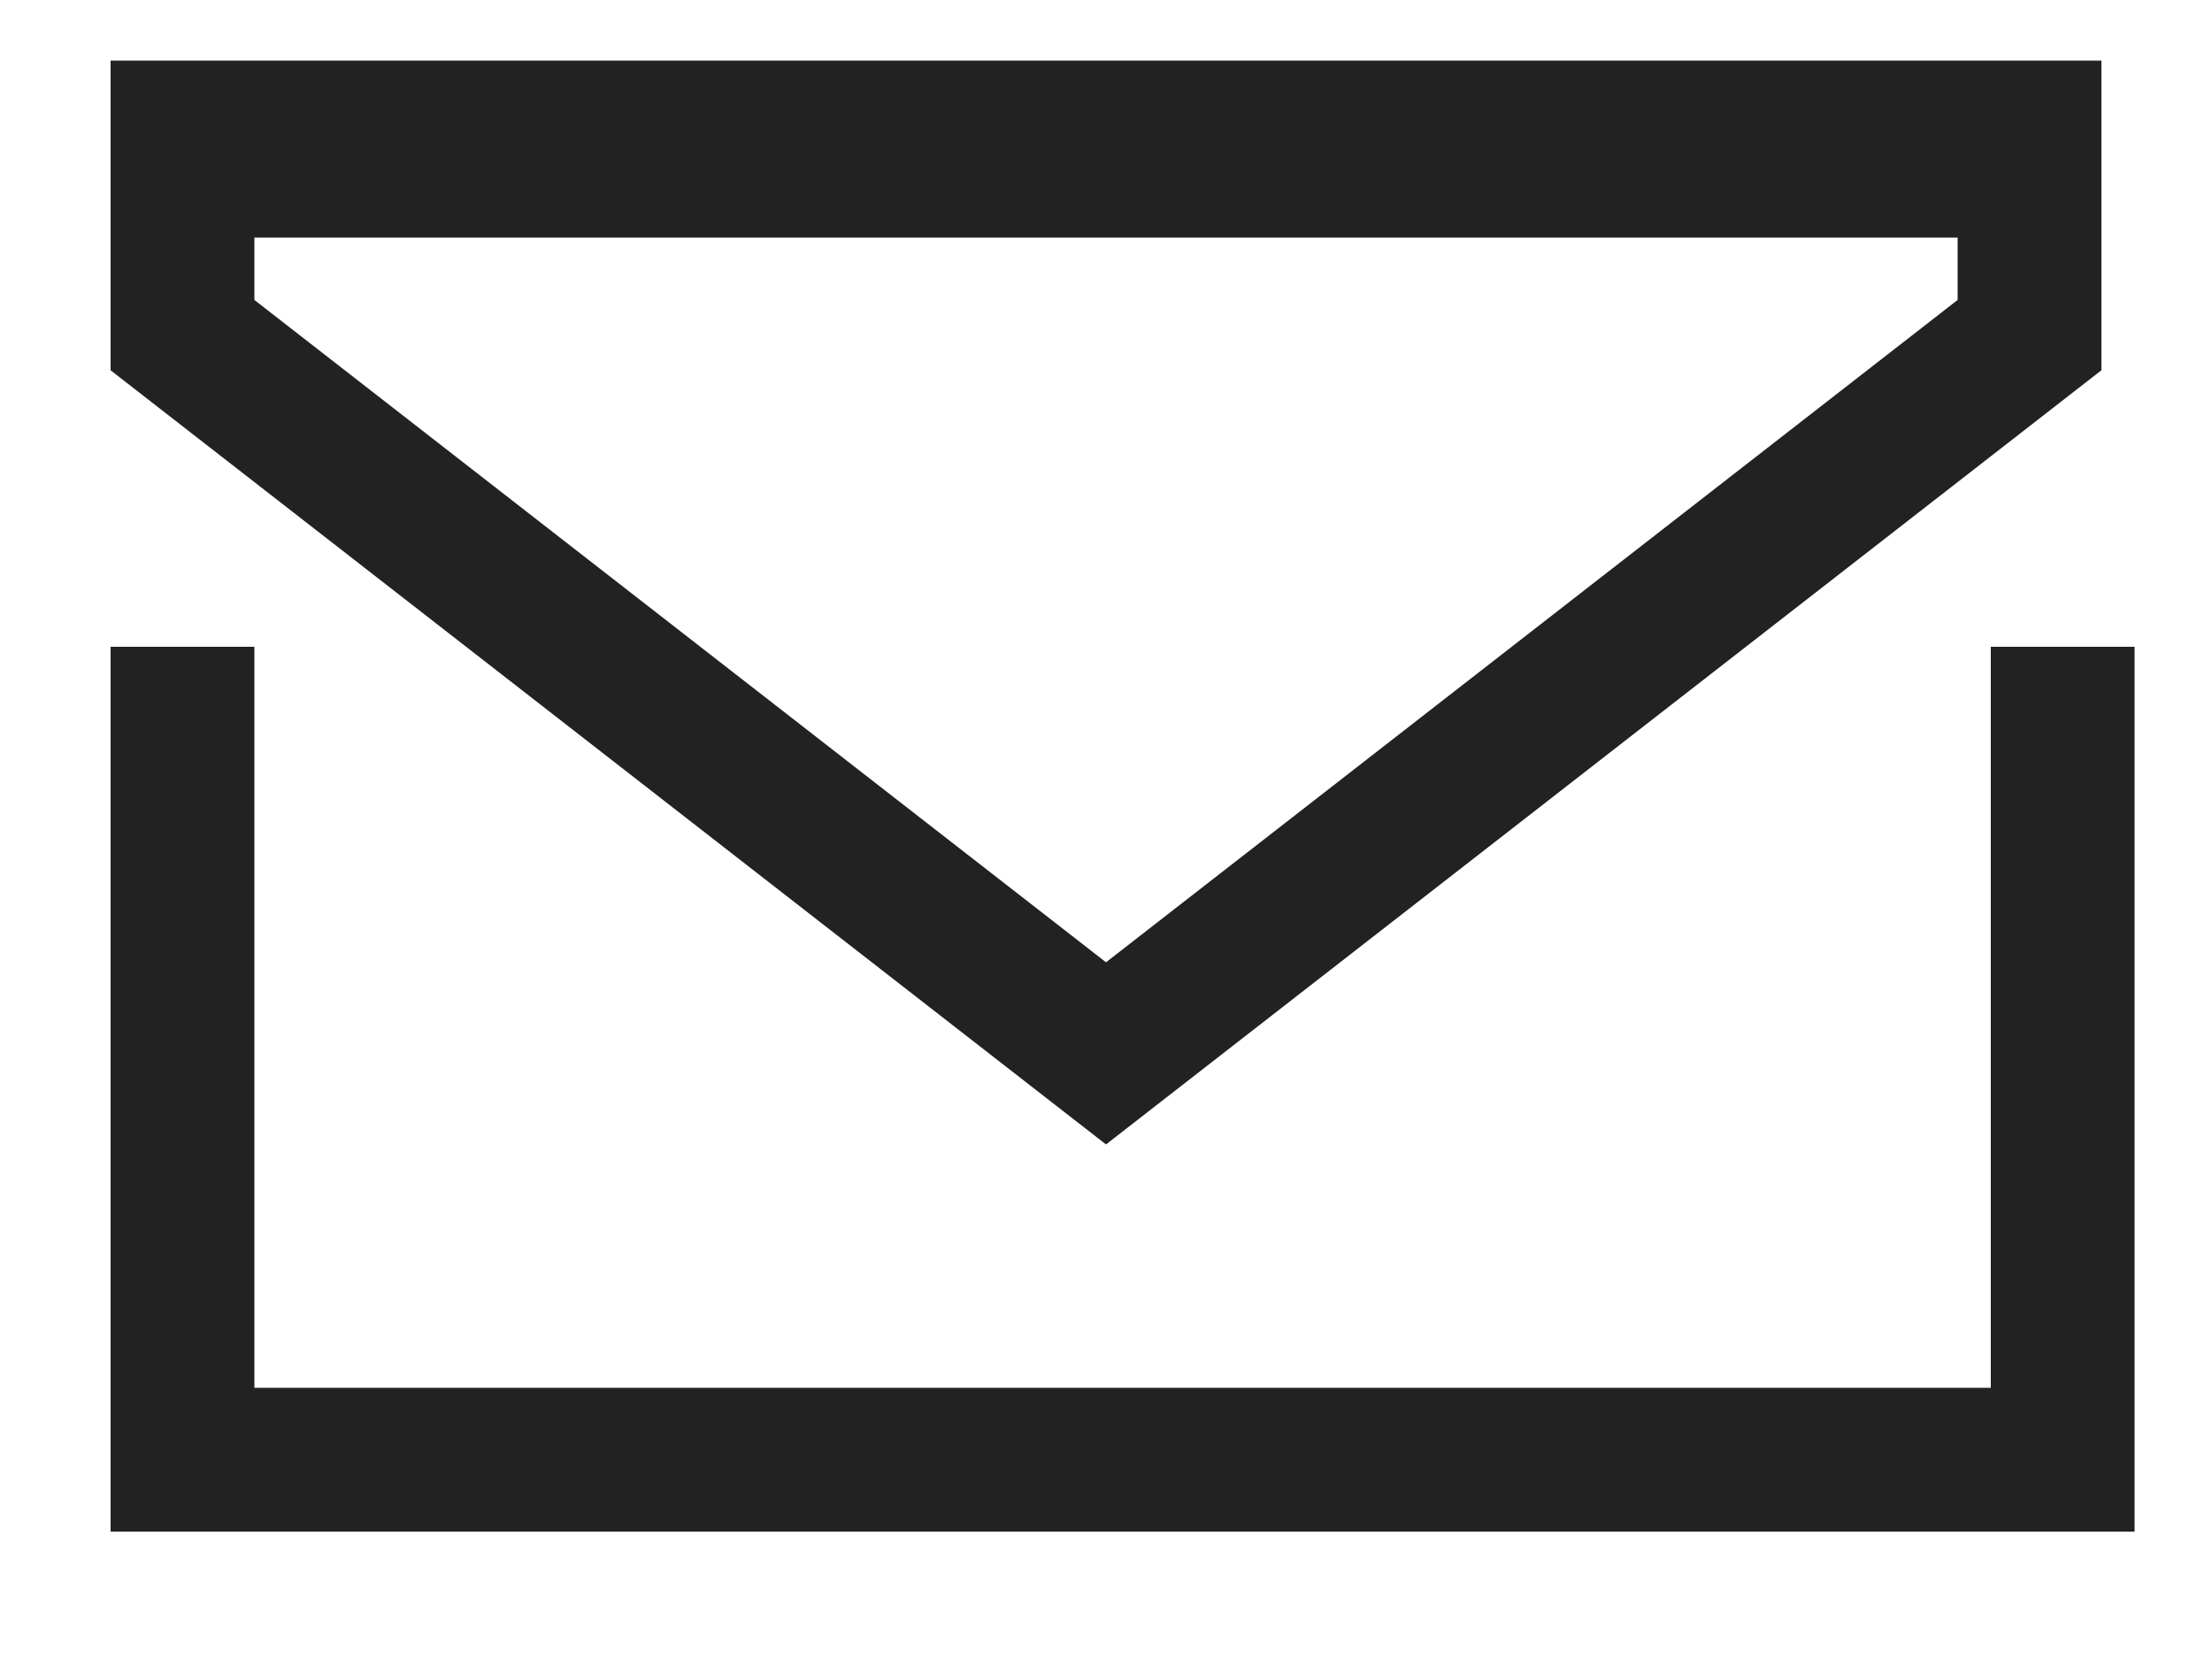
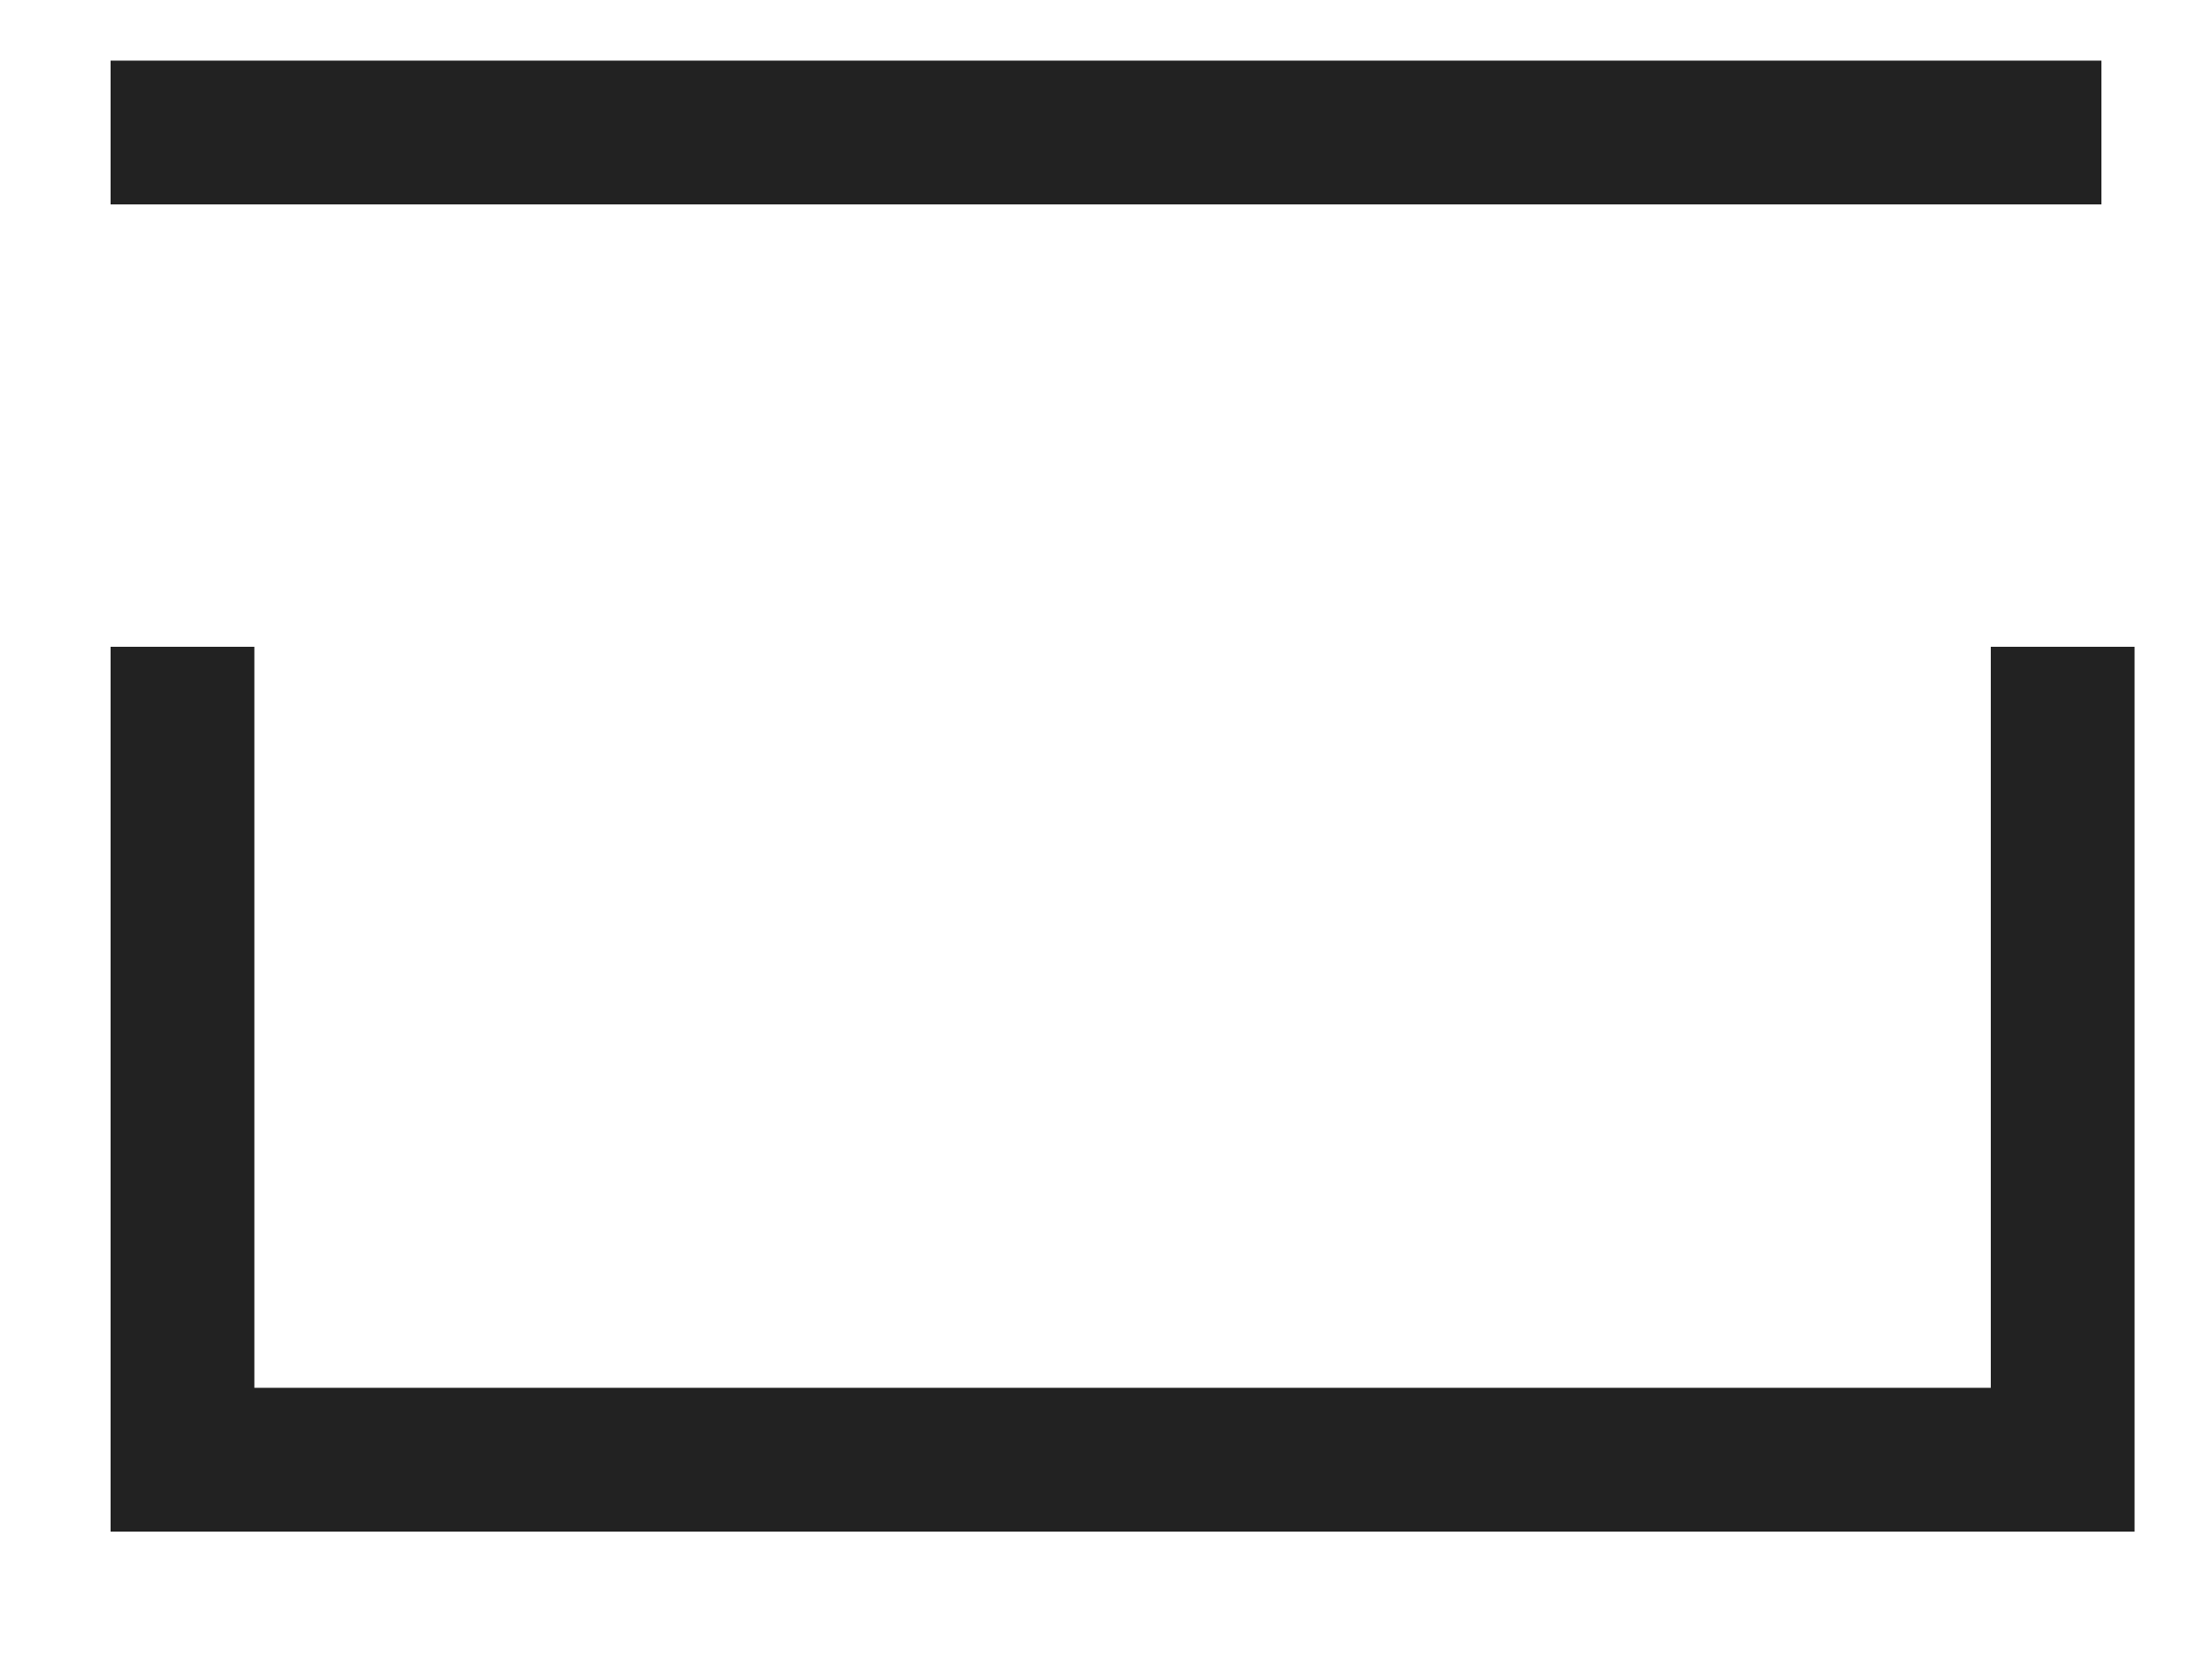
<svg xmlns="http://www.w3.org/2000/svg" width="20" height="15" viewBox="0 0 20 15" fill="none">
  <line x1="1.65" y1="5.848" x2="1.65" y2="13.848" stroke="#222222" stroke-width="1.3" />
  <line x1="18.65" y1="5.848" x2="18.65" y2="13.848" stroke="#222222" stroke-width="1.3" />
  <line x1="1" y1="13.198" x2="19" y2="13.198" stroke="#222222" stroke-width="1.3" />
  <line x1="1" y1="1.198" x2="19" y2="1.198" stroke="#222222" stroke-width="1.3" />
-   <path d="M18.35 3.03L10 9.524L1.65 3.03V1.498H4.5L10 1.498H15H18.35V3.03Z" stroke="#222222" stroke-width="1.3" />
+   <path d="M18.35 3.03L10 9.524L1.65 3.03V1.498H4.5L10 1.498H15H18.35V3.03Z" stroke-width="1.3" />
</svg>
